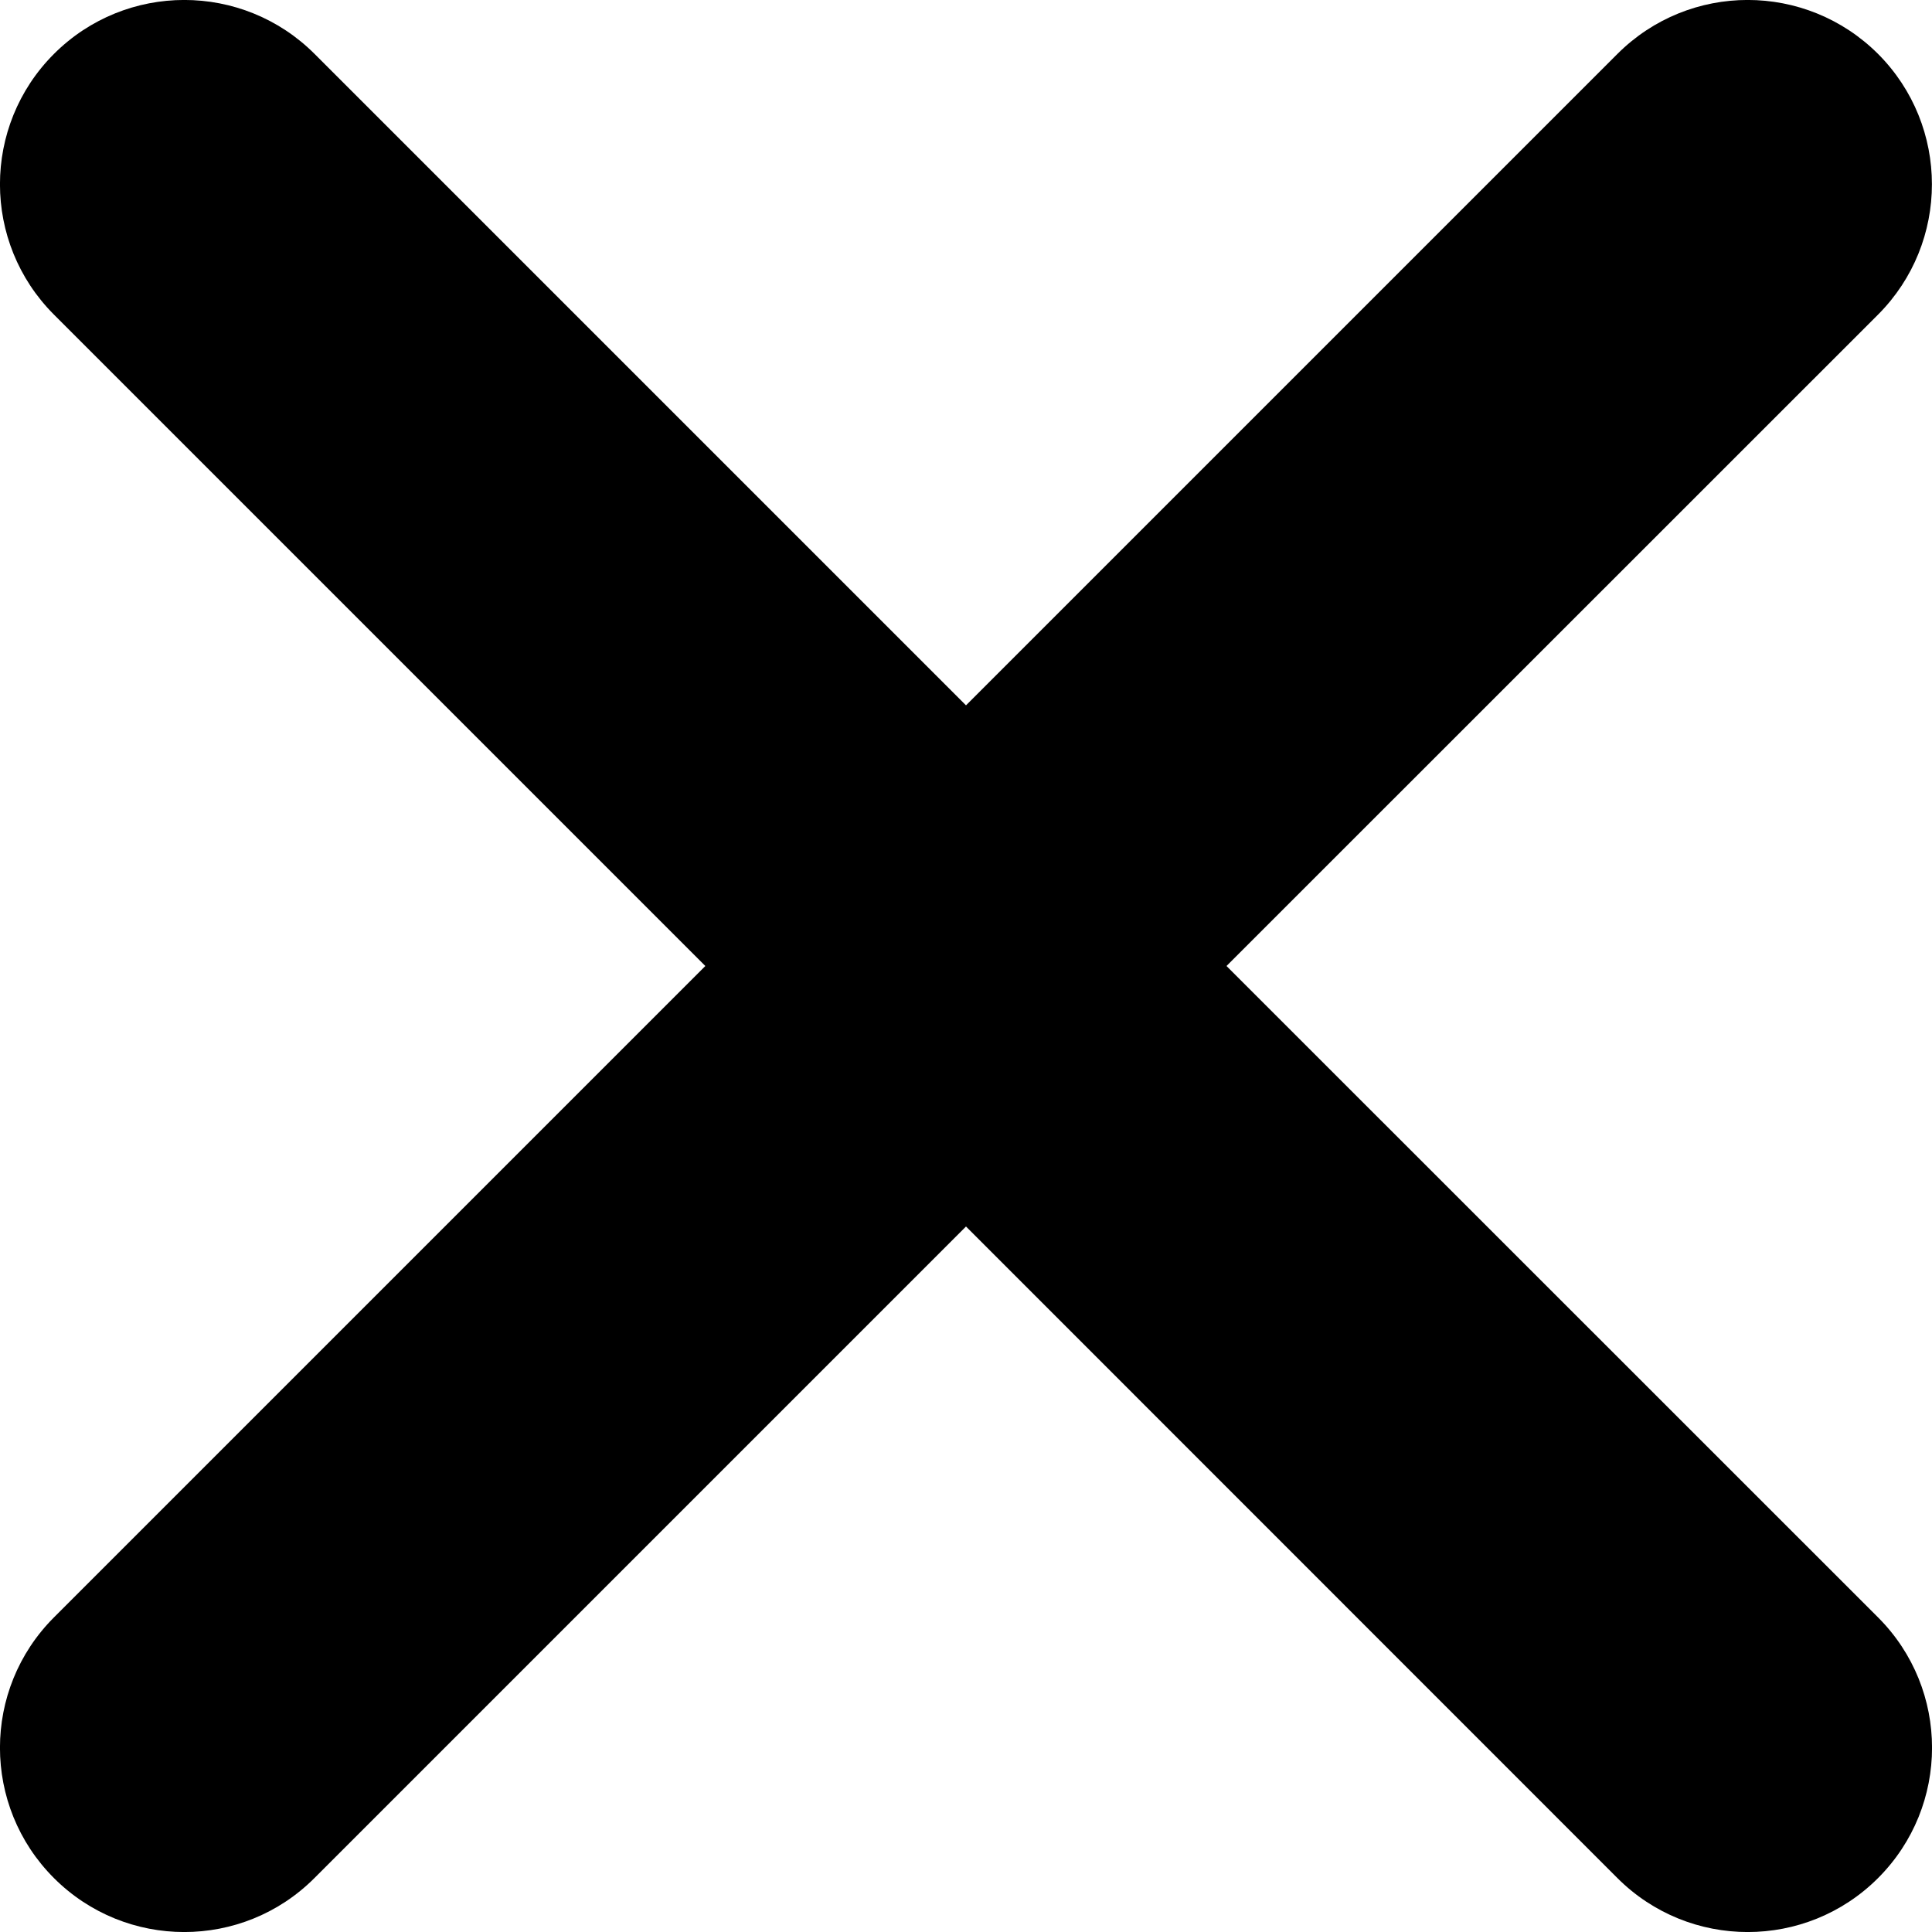
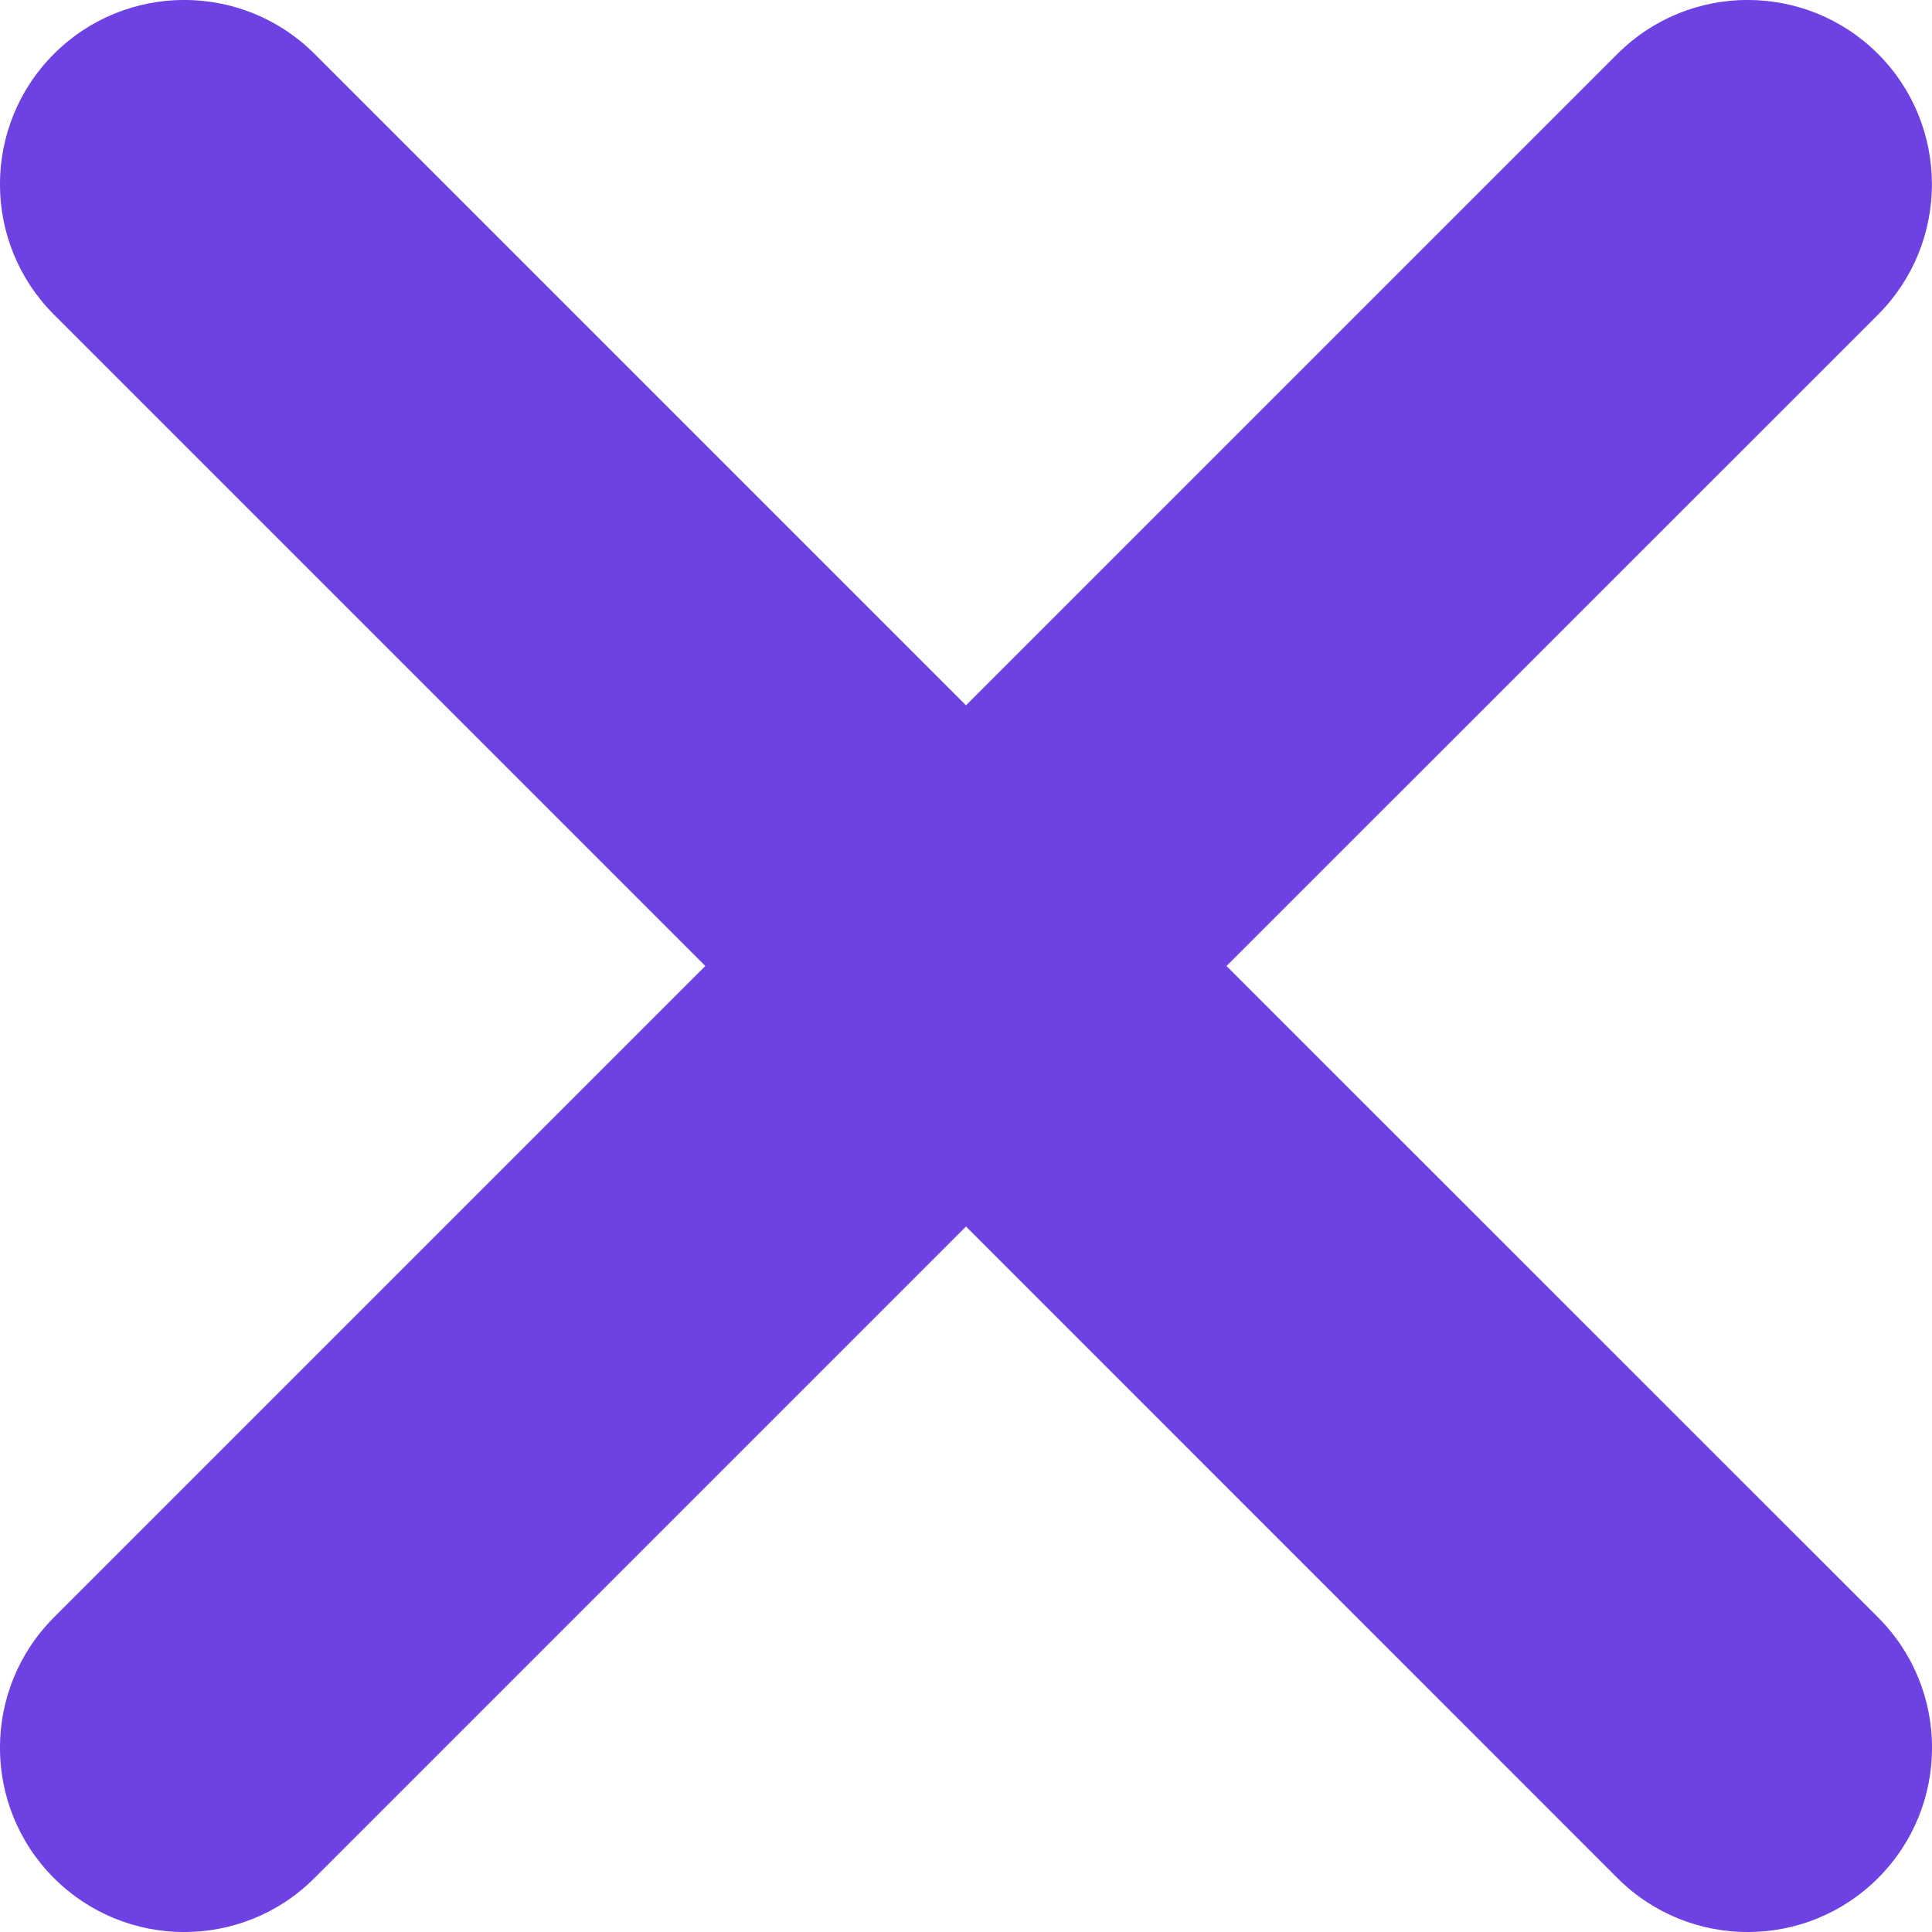
<svg xmlns="http://www.w3.org/2000/svg" width="15" height="15" viewBox="0 0 12 12" fill="none">
-   <path fill-rule="evenodd" clip-rule="evenodd" d="M0.335 10.046C-0.112 10.493 -0.112 11.218 0.335 11.665C0.782 12.112 1.507 12.112 1.953 11.665L6 7.618L10.046 11.665C10.493 12.112 11.218 12.112 11.665 11.665C12.112 11.218 12.112 10.493 11.665 10.046L7.618 6L11.665 1.954C12.111 1.507 12.111 0.782 11.665 0.335C11.217 -0.112 10.493 -0.112 10.046 0.335L6 4.381L1.954 0.335C1.507 -0.112 0.782 -0.112 0.335 0.335C-0.112 0.782 -0.112 1.507 0.335 1.954L4.381 6L0.335 10.046Z" fill="currentColor" />
+   <path fill-rule="evenodd" clip-rule="evenodd" d="M0.335 10.046C-0.112 10.493 -0.112 11.218 0.335 11.665C0.782 12.112 1.507 12.112 1.953 11.665L6 7.618L10.046 11.665C10.493 12.112 11.218 12.112 11.665 11.665C12.112 11.218 12.112 10.493 11.665 10.046L7.618 6L11.665 1.954C12.111 1.507 12.111 0.782 11.665 0.335C11.217 -0.112 10.493 -0.112 10.046 0.335L6 4.381L1.954 0.335C1.507 -0.112 0.782 -0.112 0.335 0.335C-0.112 0.782 -0.112 1.507 0.335 1.954L4.381 6L0.335 10.046Z" fill="#6E41E2" />
</svg>
